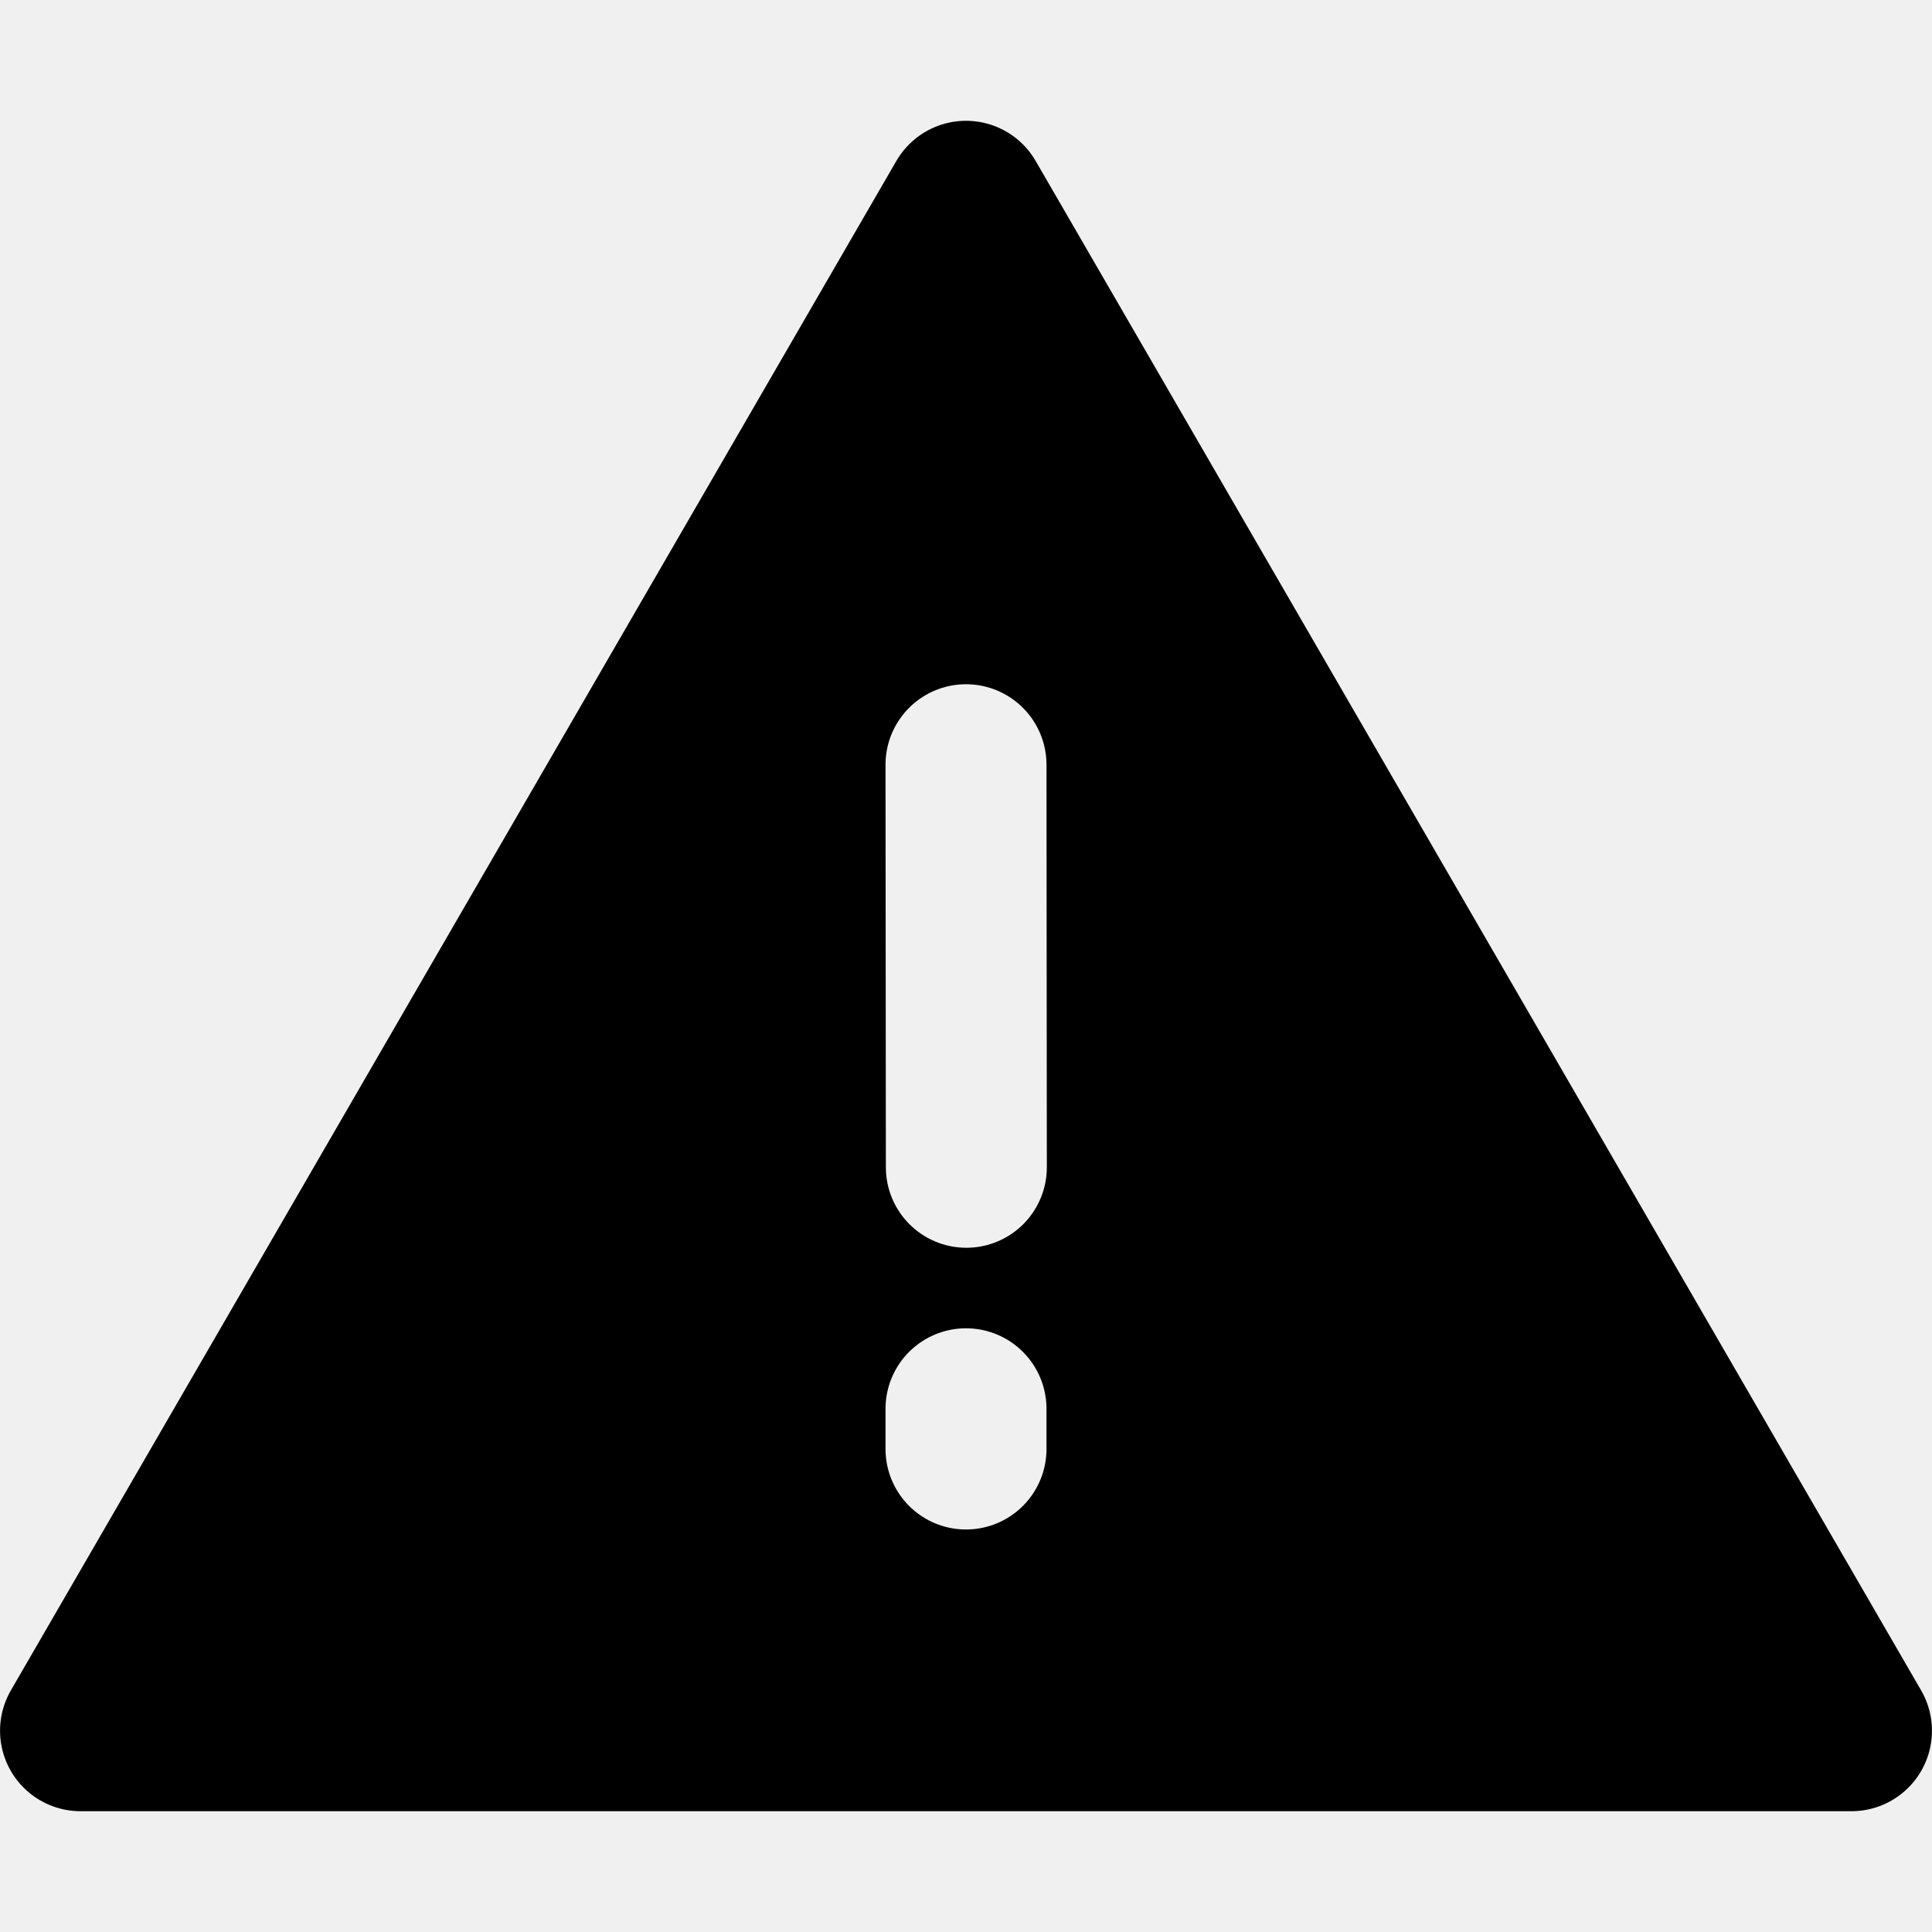
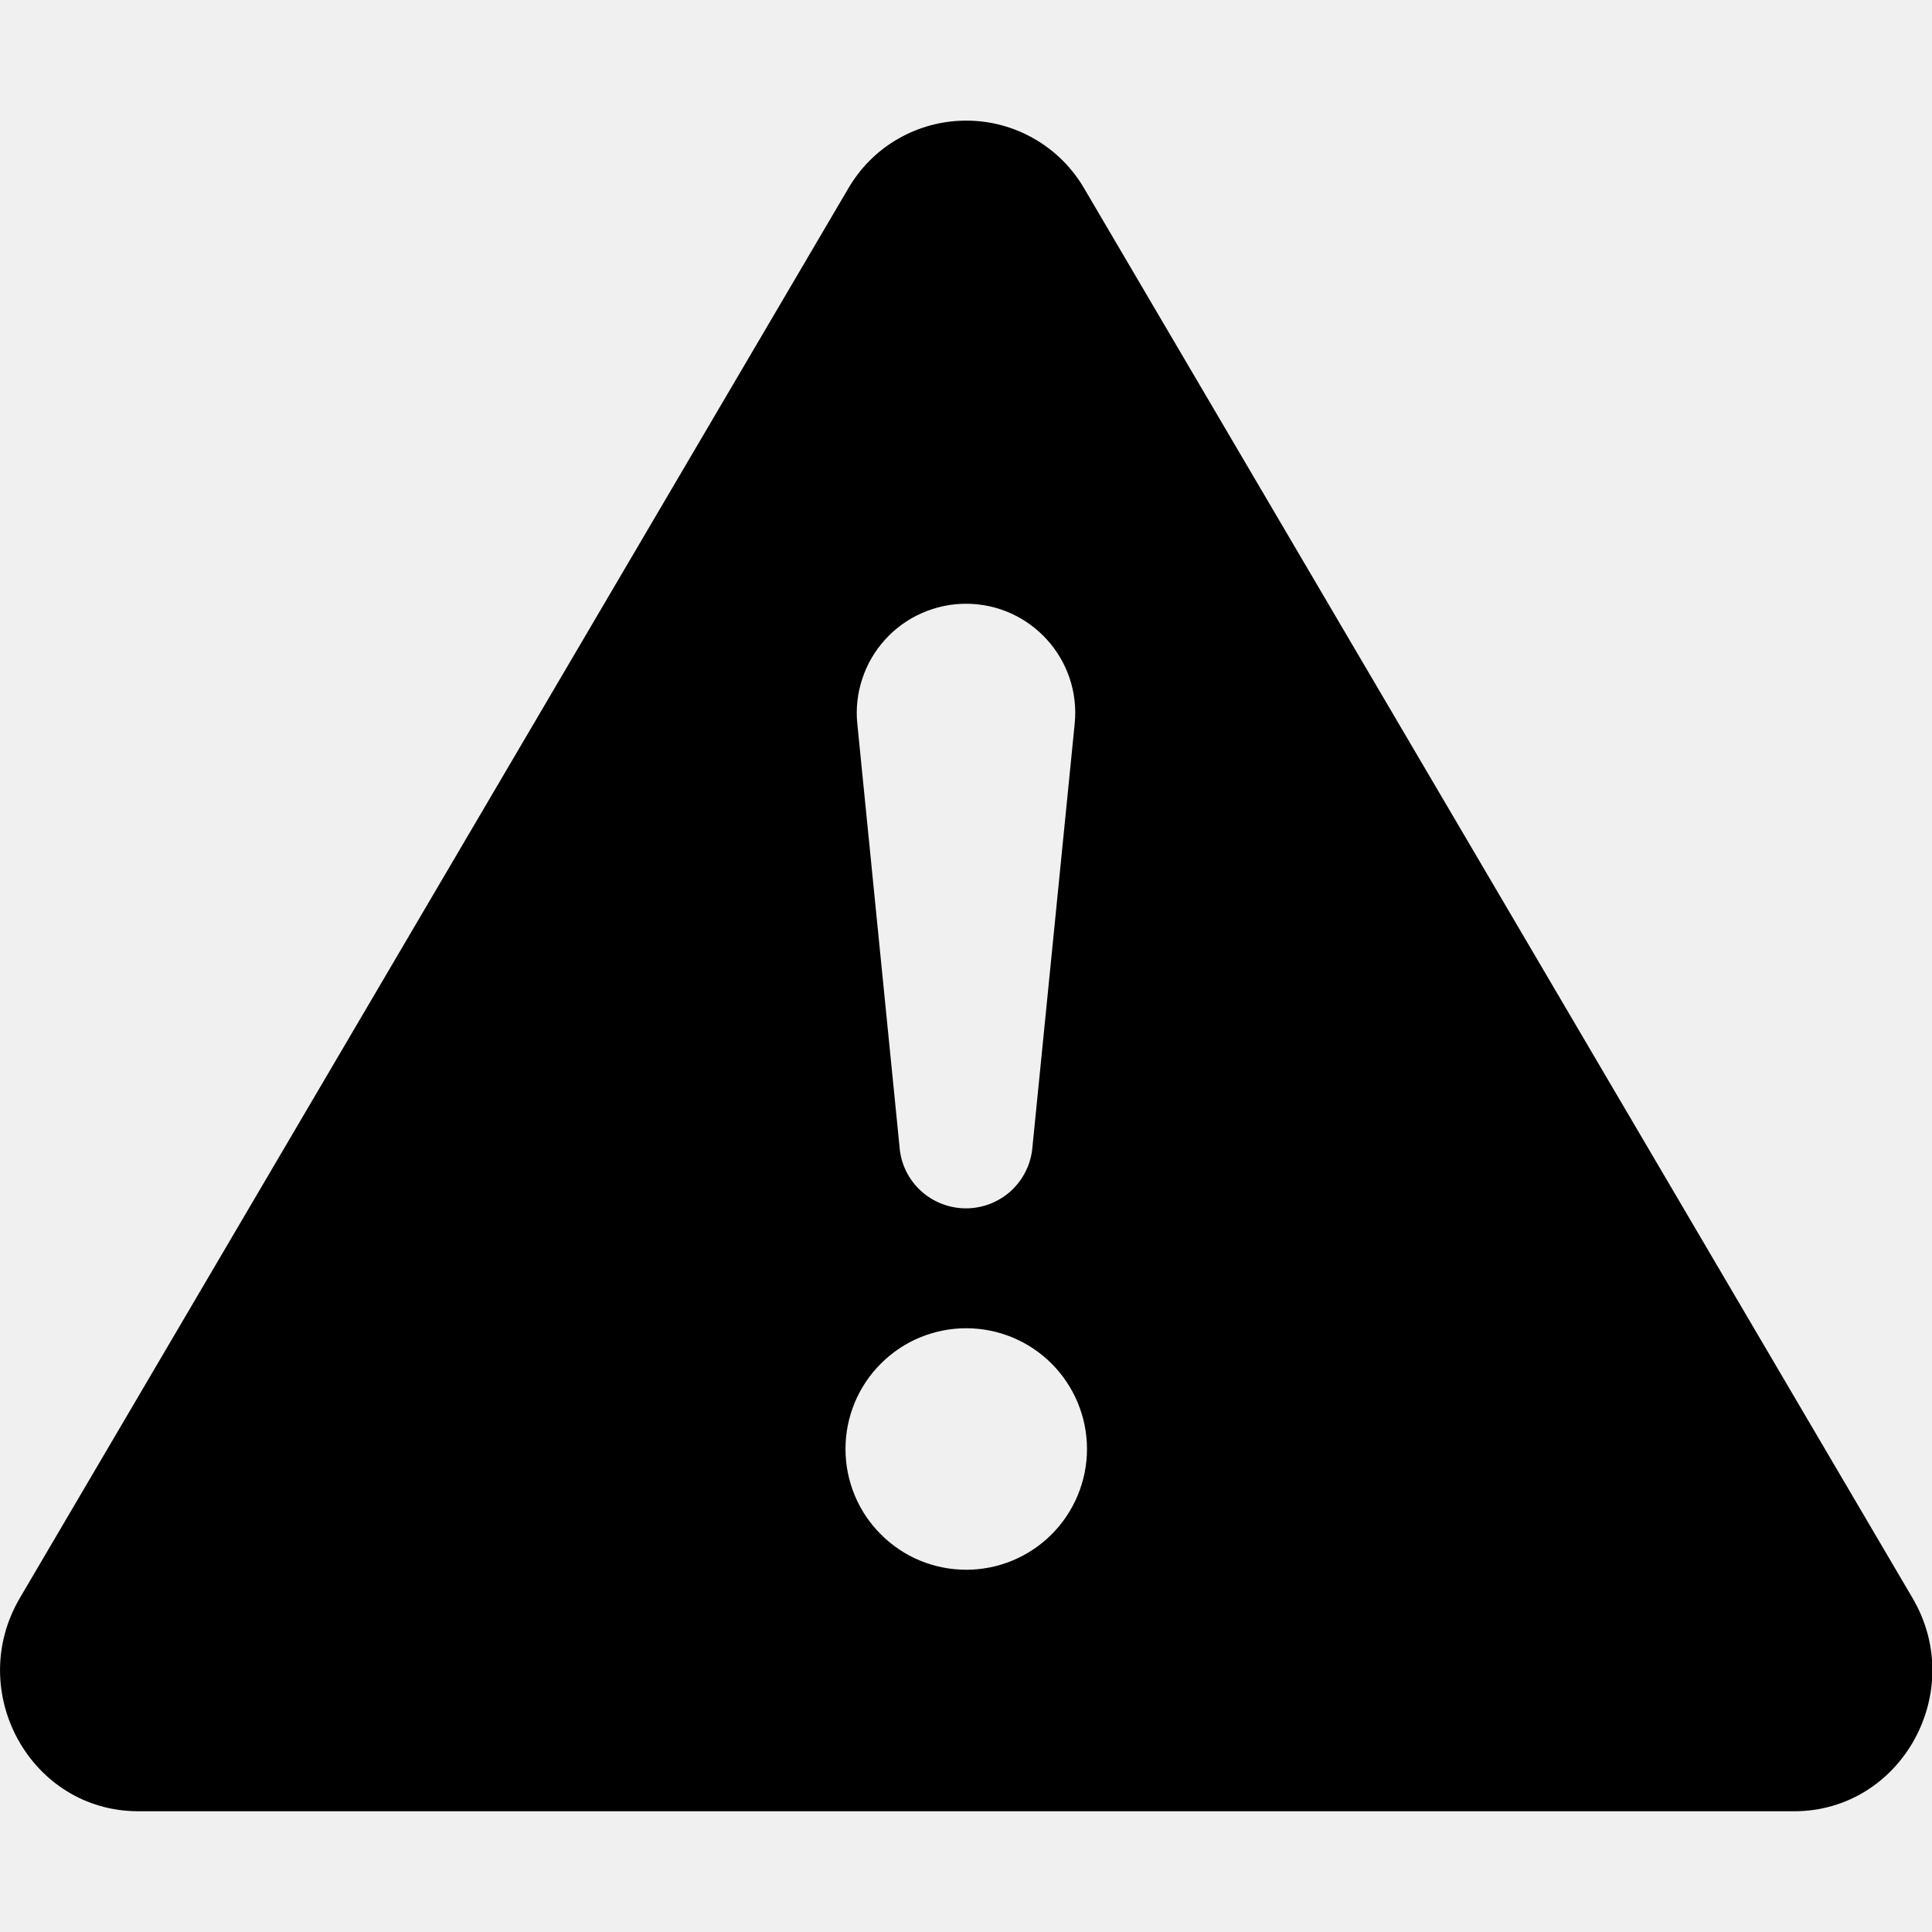
- <svg xmlns="http://www.w3.org/2000/svg" width="22" height="22" viewBox="0 0 22 22" fill="none">
-   <mask id="mask0_410_6651" style="mask-type:luminance" maskUnits="userSpaceOnUse" x="0" y="1" width="22" height="20">
-     <path fill-rule="evenodd" clip-rule="evenodd" d="M11 2.292L0.917 19.708H21.083L11 2.292Z" fill="white" stroke="white" stroke-width="1.833" stroke-linejoin="round" />
-     <path d="M11 16.042V16.5M11 8.708L11.004 13.292" stroke="black" stroke-width="1.833" stroke-linecap="round" />
-   </mask>
-   <g mask="url(#mask0_410_6651)">
-     <path d="M0 0H22V22H0V0Z" fill="currentColor" />
+ <svg xmlns="http://www.w3.org/2000/svg" viewBox="0 0 16 16" fill="none">
+   <g clip-path="url(#clip0_791_20317)">
+     <path d="M8.982 1.566C8.883 1.394 8.74 1.25 8.568 1.151C8.396 1.051 8.201 0.999 8.002 0.999C7.803 0.999 7.608 1.051 7.435 1.151C7.263 1.25 7.121 1.394 7.022 1.566L0.165 13.233C-0.292 14.011 0.256 15 1.145 15H14.858C15.747 15 16.296 14.01 15.838 13.233L8.982 1.566ZM8 5C8.535 5 8.954 5.462 8.9 5.995L8.55 9.502C8.538 9.64 8.475 9.768 8.373 9.862C8.271 9.955 8.138 10.007 8 10.007C7.861 10.007 7.728 9.955 7.626 9.862C7.524 9.768 7.461 9.64 7.45 9.502L7.1 5.995C7.087 5.869 7.101 5.742 7.141 5.622C7.18 5.502 7.244 5.392 7.329 5.298C7.414 5.204 7.517 5.129 7.633 5.078C7.748 5.027 7.873 5 8 5ZM8.002 11C8.267 11 8.521 11.105 8.709 11.293C8.896 11.48 9.002 11.735 9.002 12C9.002 12.265 8.896 12.52 8.709 12.707C8.521 12.895 8.267 13 8.002 13C7.736 13 7.482 12.895 7.295 12.707C7.107 12.52 7.002 12.265 7.002 12C7.002 11.735 7.107 11.48 7.295 11.293C7.482 11.105 7.736 11 8.002 11Z" fill="currentColor" />
  </g>
+   <defs>
+     <clipPath id="clip0_791_20317">
+       <rect width="16" height="16" fill="white" />
+     </clipPath>
+   </defs>
</svg>
